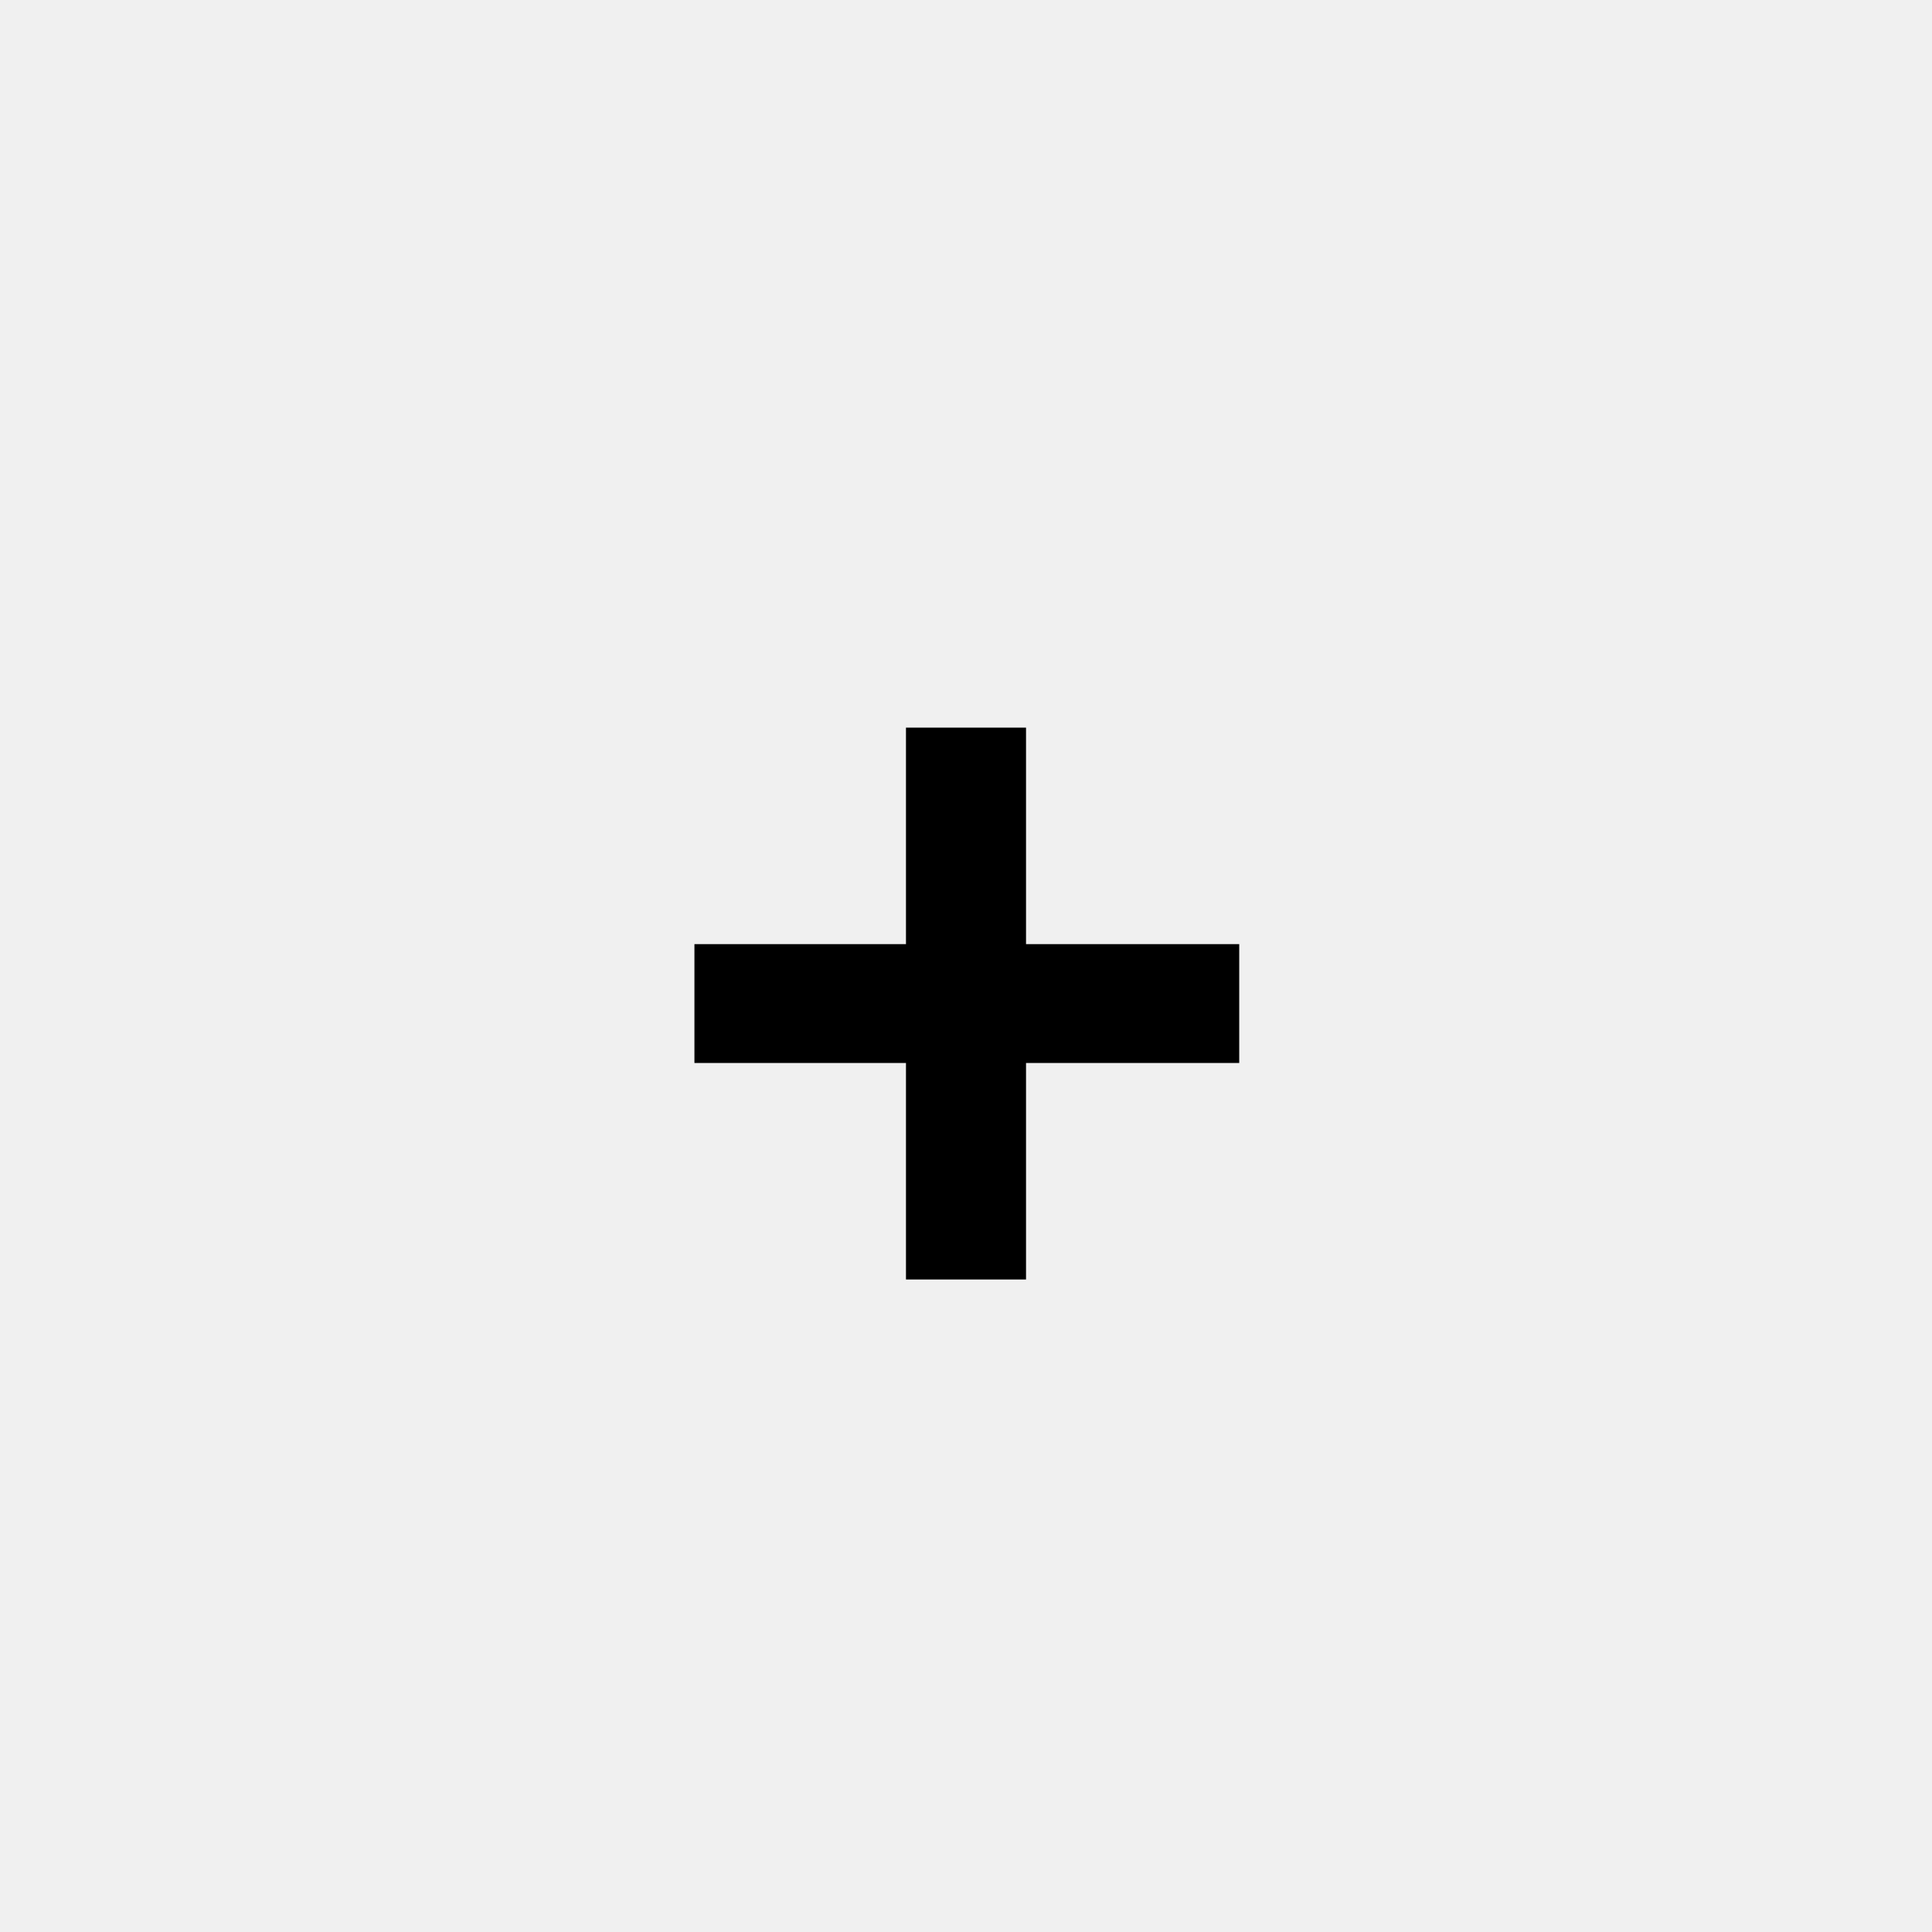
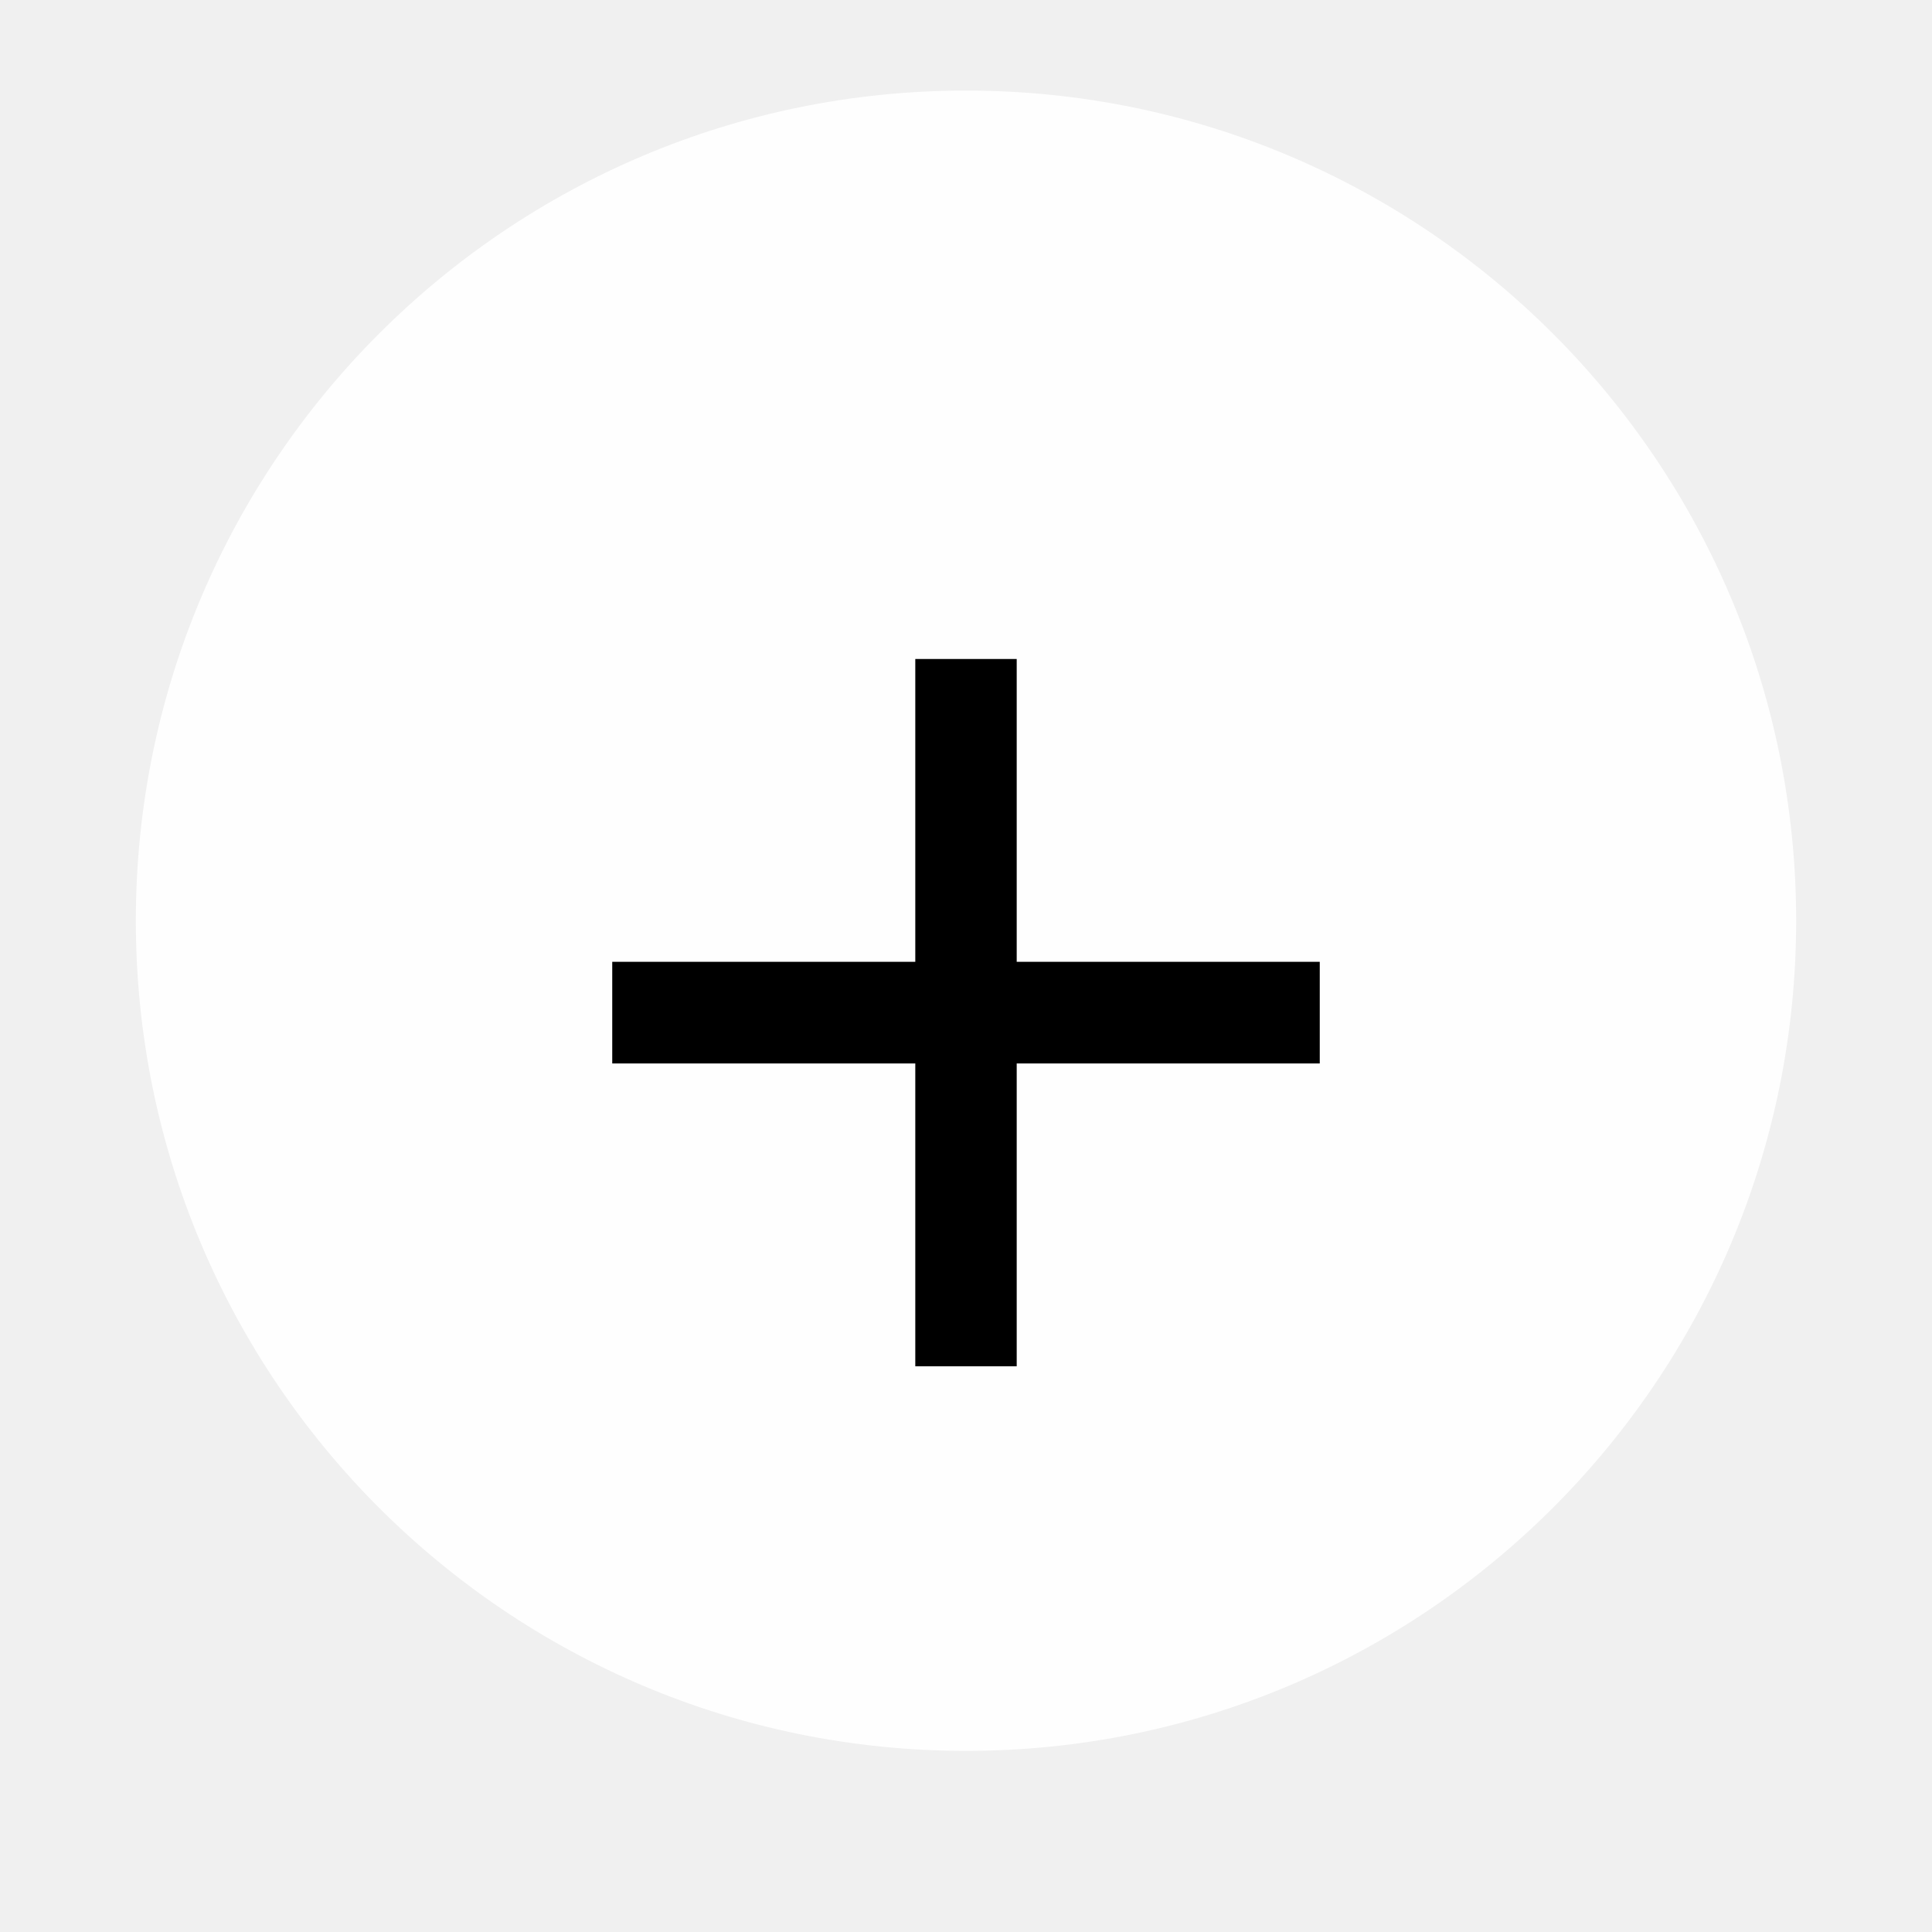
<svg xmlns="http://www.w3.org/2000/svg" viewBox="0 0 128 128" role="img" aria-label="and">
-   <text x="64" y="70" text-anchor="middle" dominant-baseline="middle" font-family="Apple Color Emoji, Segoe UI Emoji, Noto Color Emoji, Arial, Helvetica, sans-serif" font-size="72" font-weight="900">+</text>
+   <circle cx="64" cy="61" r="55" fill="#ffffff" fill-opacity=".92" />
+   <text x="64" y="69" text-anchor="middle" dominant-baseline="middle" font-family="Apple Color Emoji, Segoe UI Emoji, Noto Color Emoji, Arial, Helvetica, sans-serif" font-size="66" font-weight="900">＋</text>
</svg>
